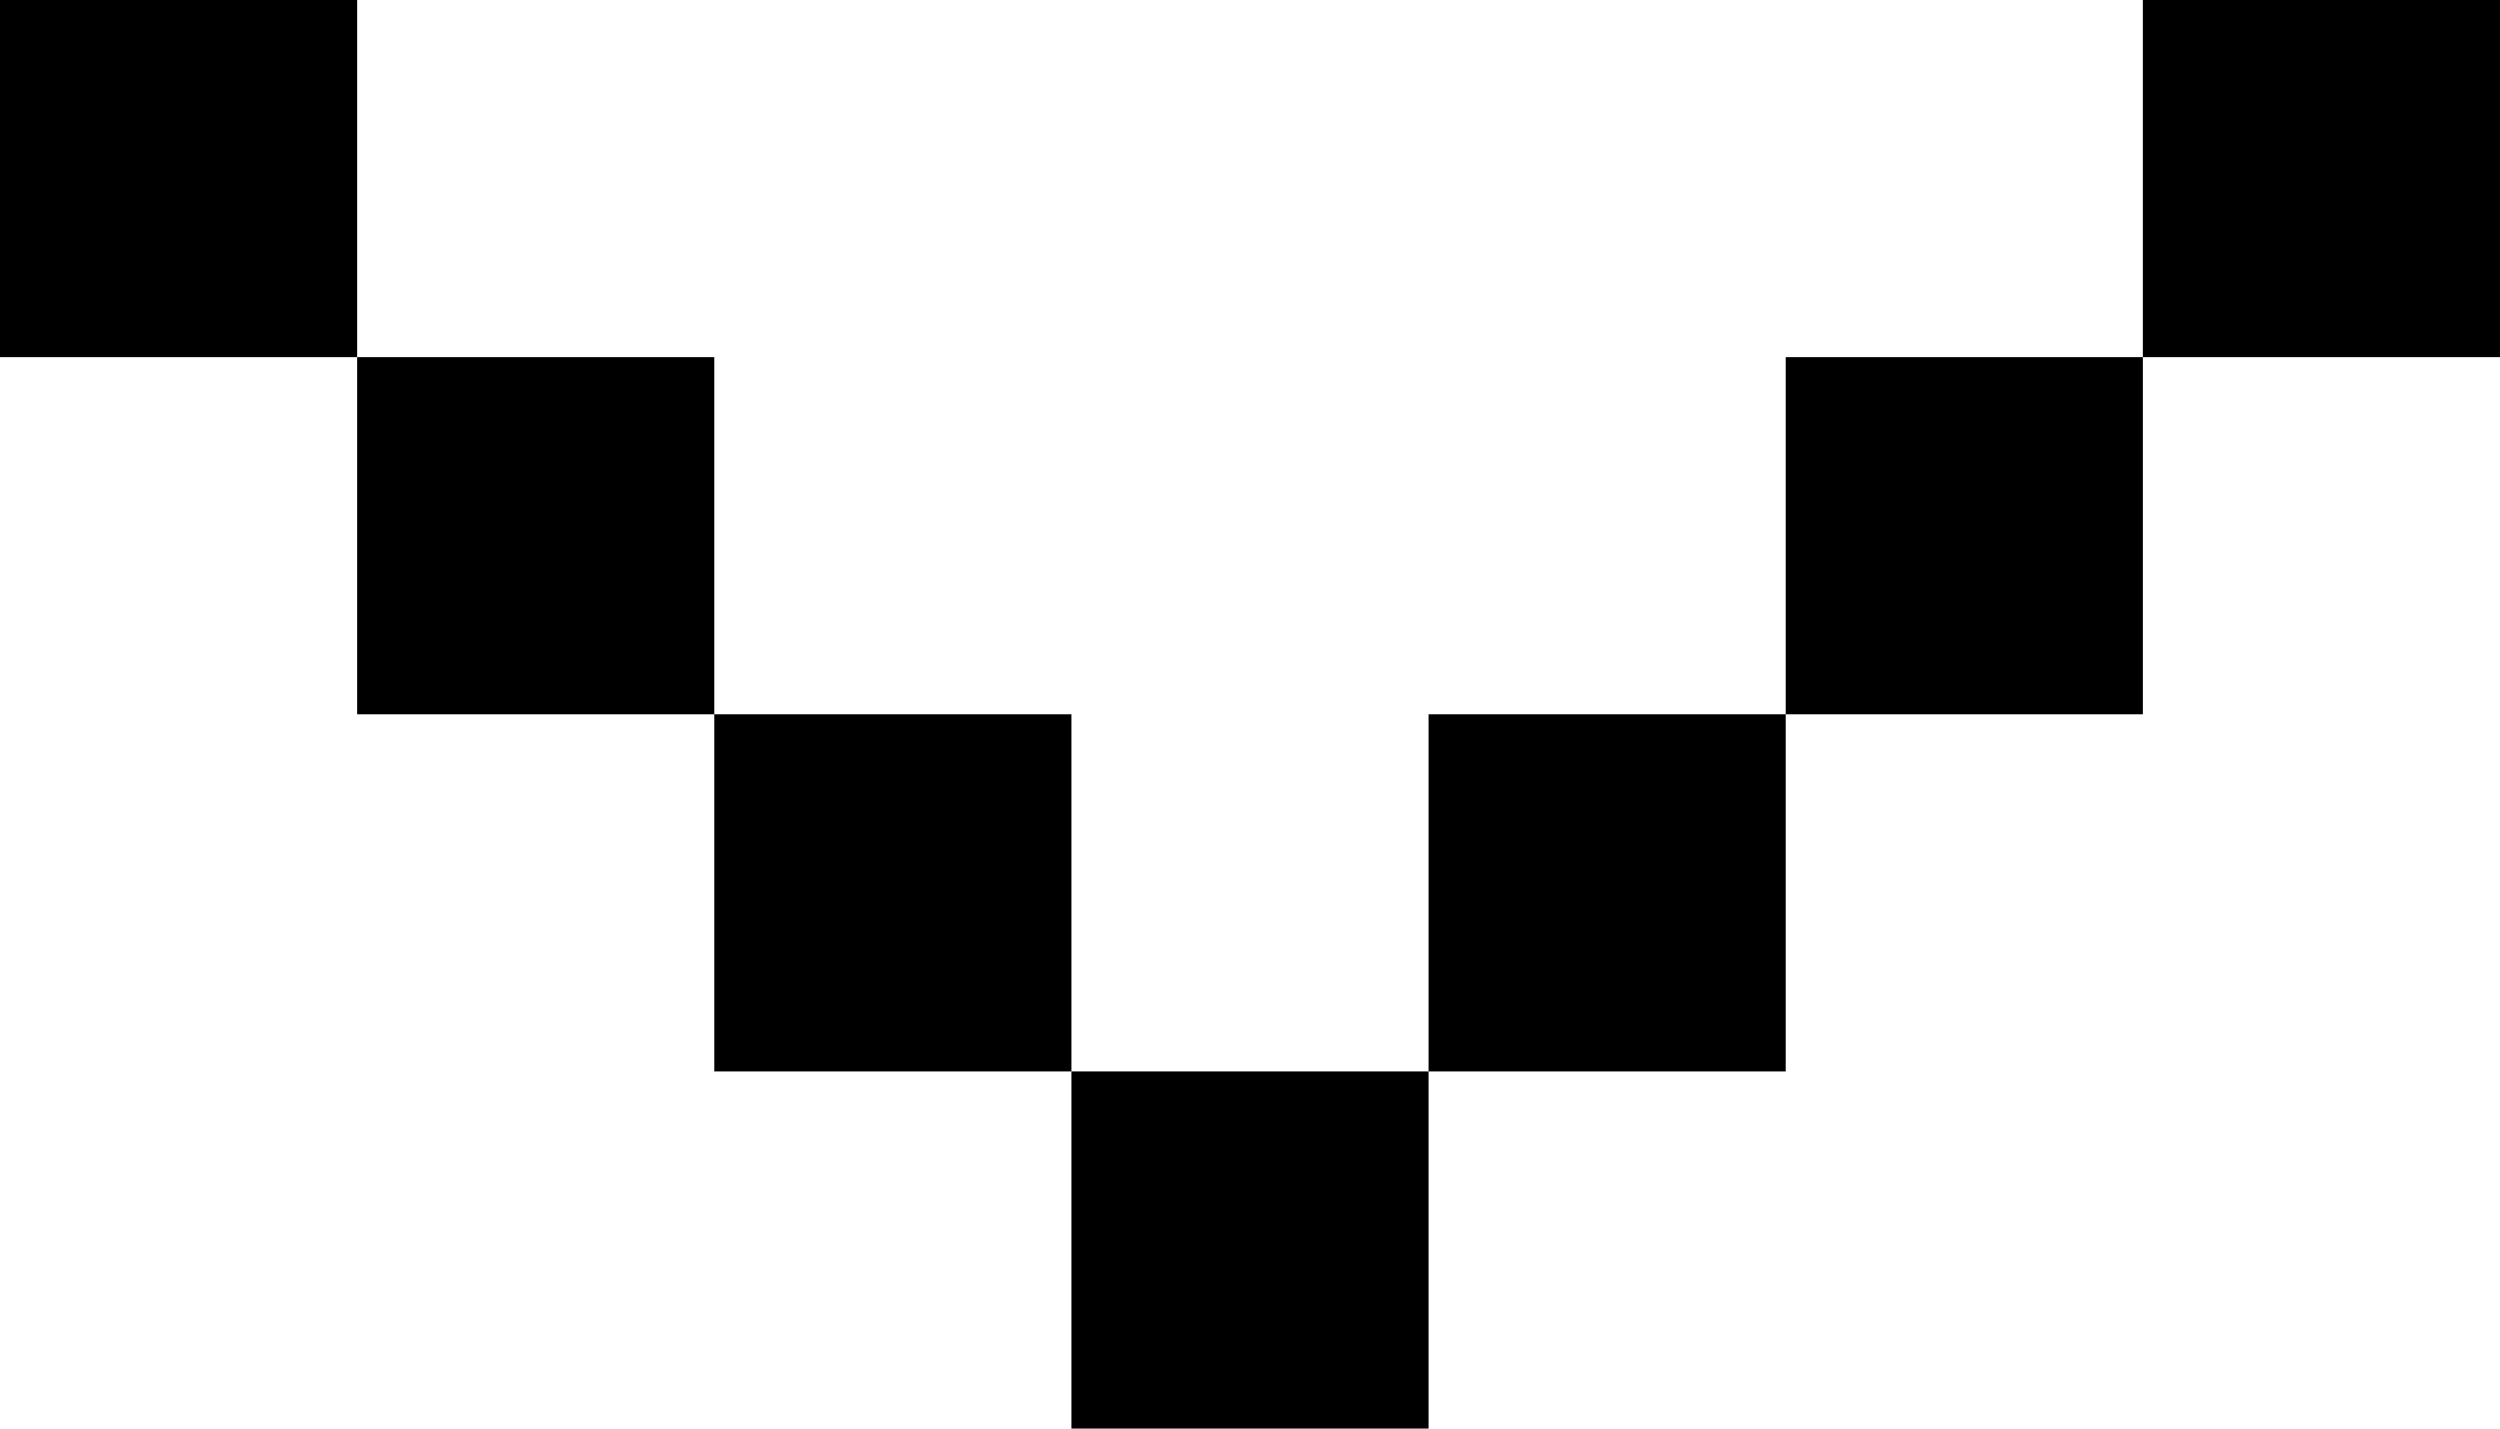
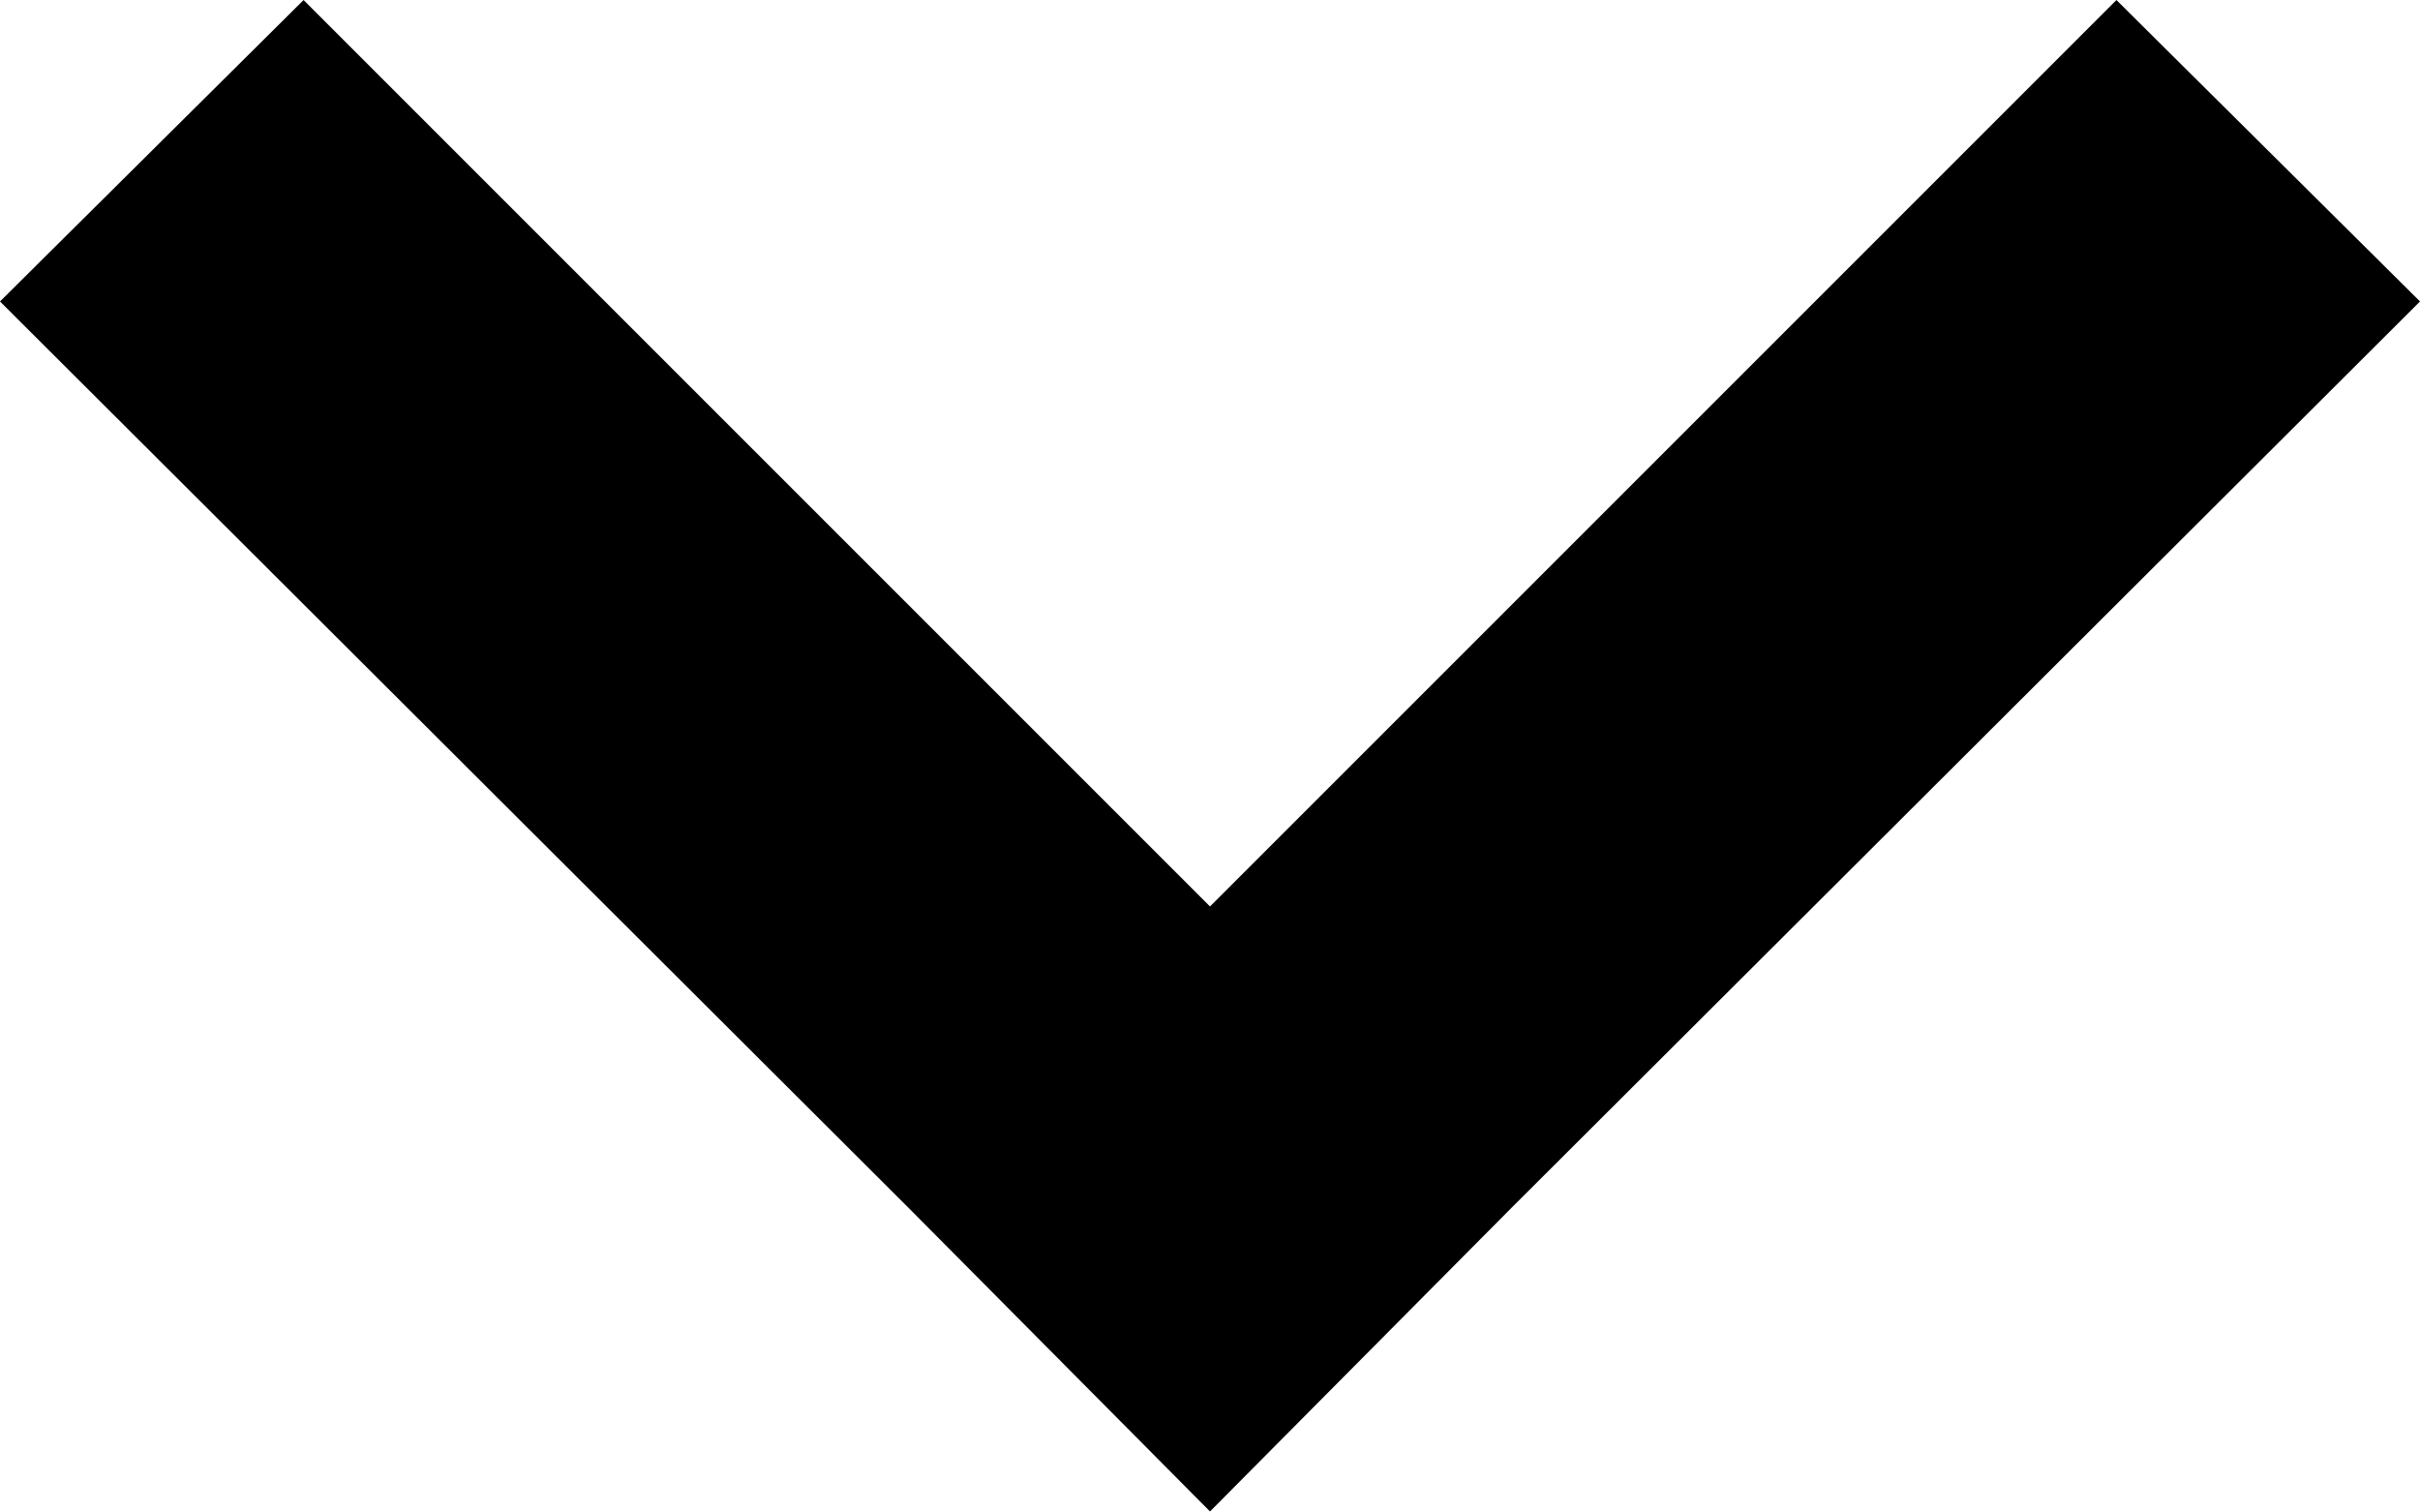
- <svg xmlns="http://www.w3.org/2000/svg" width="7" height="4" viewBox="0 0 7 4">
+ <svg xmlns="http://www.w3.org/2000/svg" width="11.32" height="7.07" viewBox="0 0 11.32 7.07">
  <defs>
    <style>
      .cls-1 {
        fill-rule: evenodd;
      }
    </style>
  </defs>
-   <path id="ico-select.svg" class="cls-1" d="M4198,11008h1v1h-1v-1Zm-1-1h1v1h-1v-1Zm-1-1h1v1h-1v-1Zm-1-1h1v1h-1v-1Zm6,0h1v1h-1v-1Zm-1,1h1v1h-1v-1Zm-1,1h1v1h-1v-1Z" transform="translate(-4195 -11005)" />
+   <path id="ico-select.svg" class="cls-1" d="M1141.66,5043l-4.25,4.24h0l-1.41,1.42-1.41-1.42h0l-4.25-4.24,1.42-1.41,4.24,4.24,4.24-4.24Z" transform="translate(-1130.34 -5041.59)" />
</svg>
